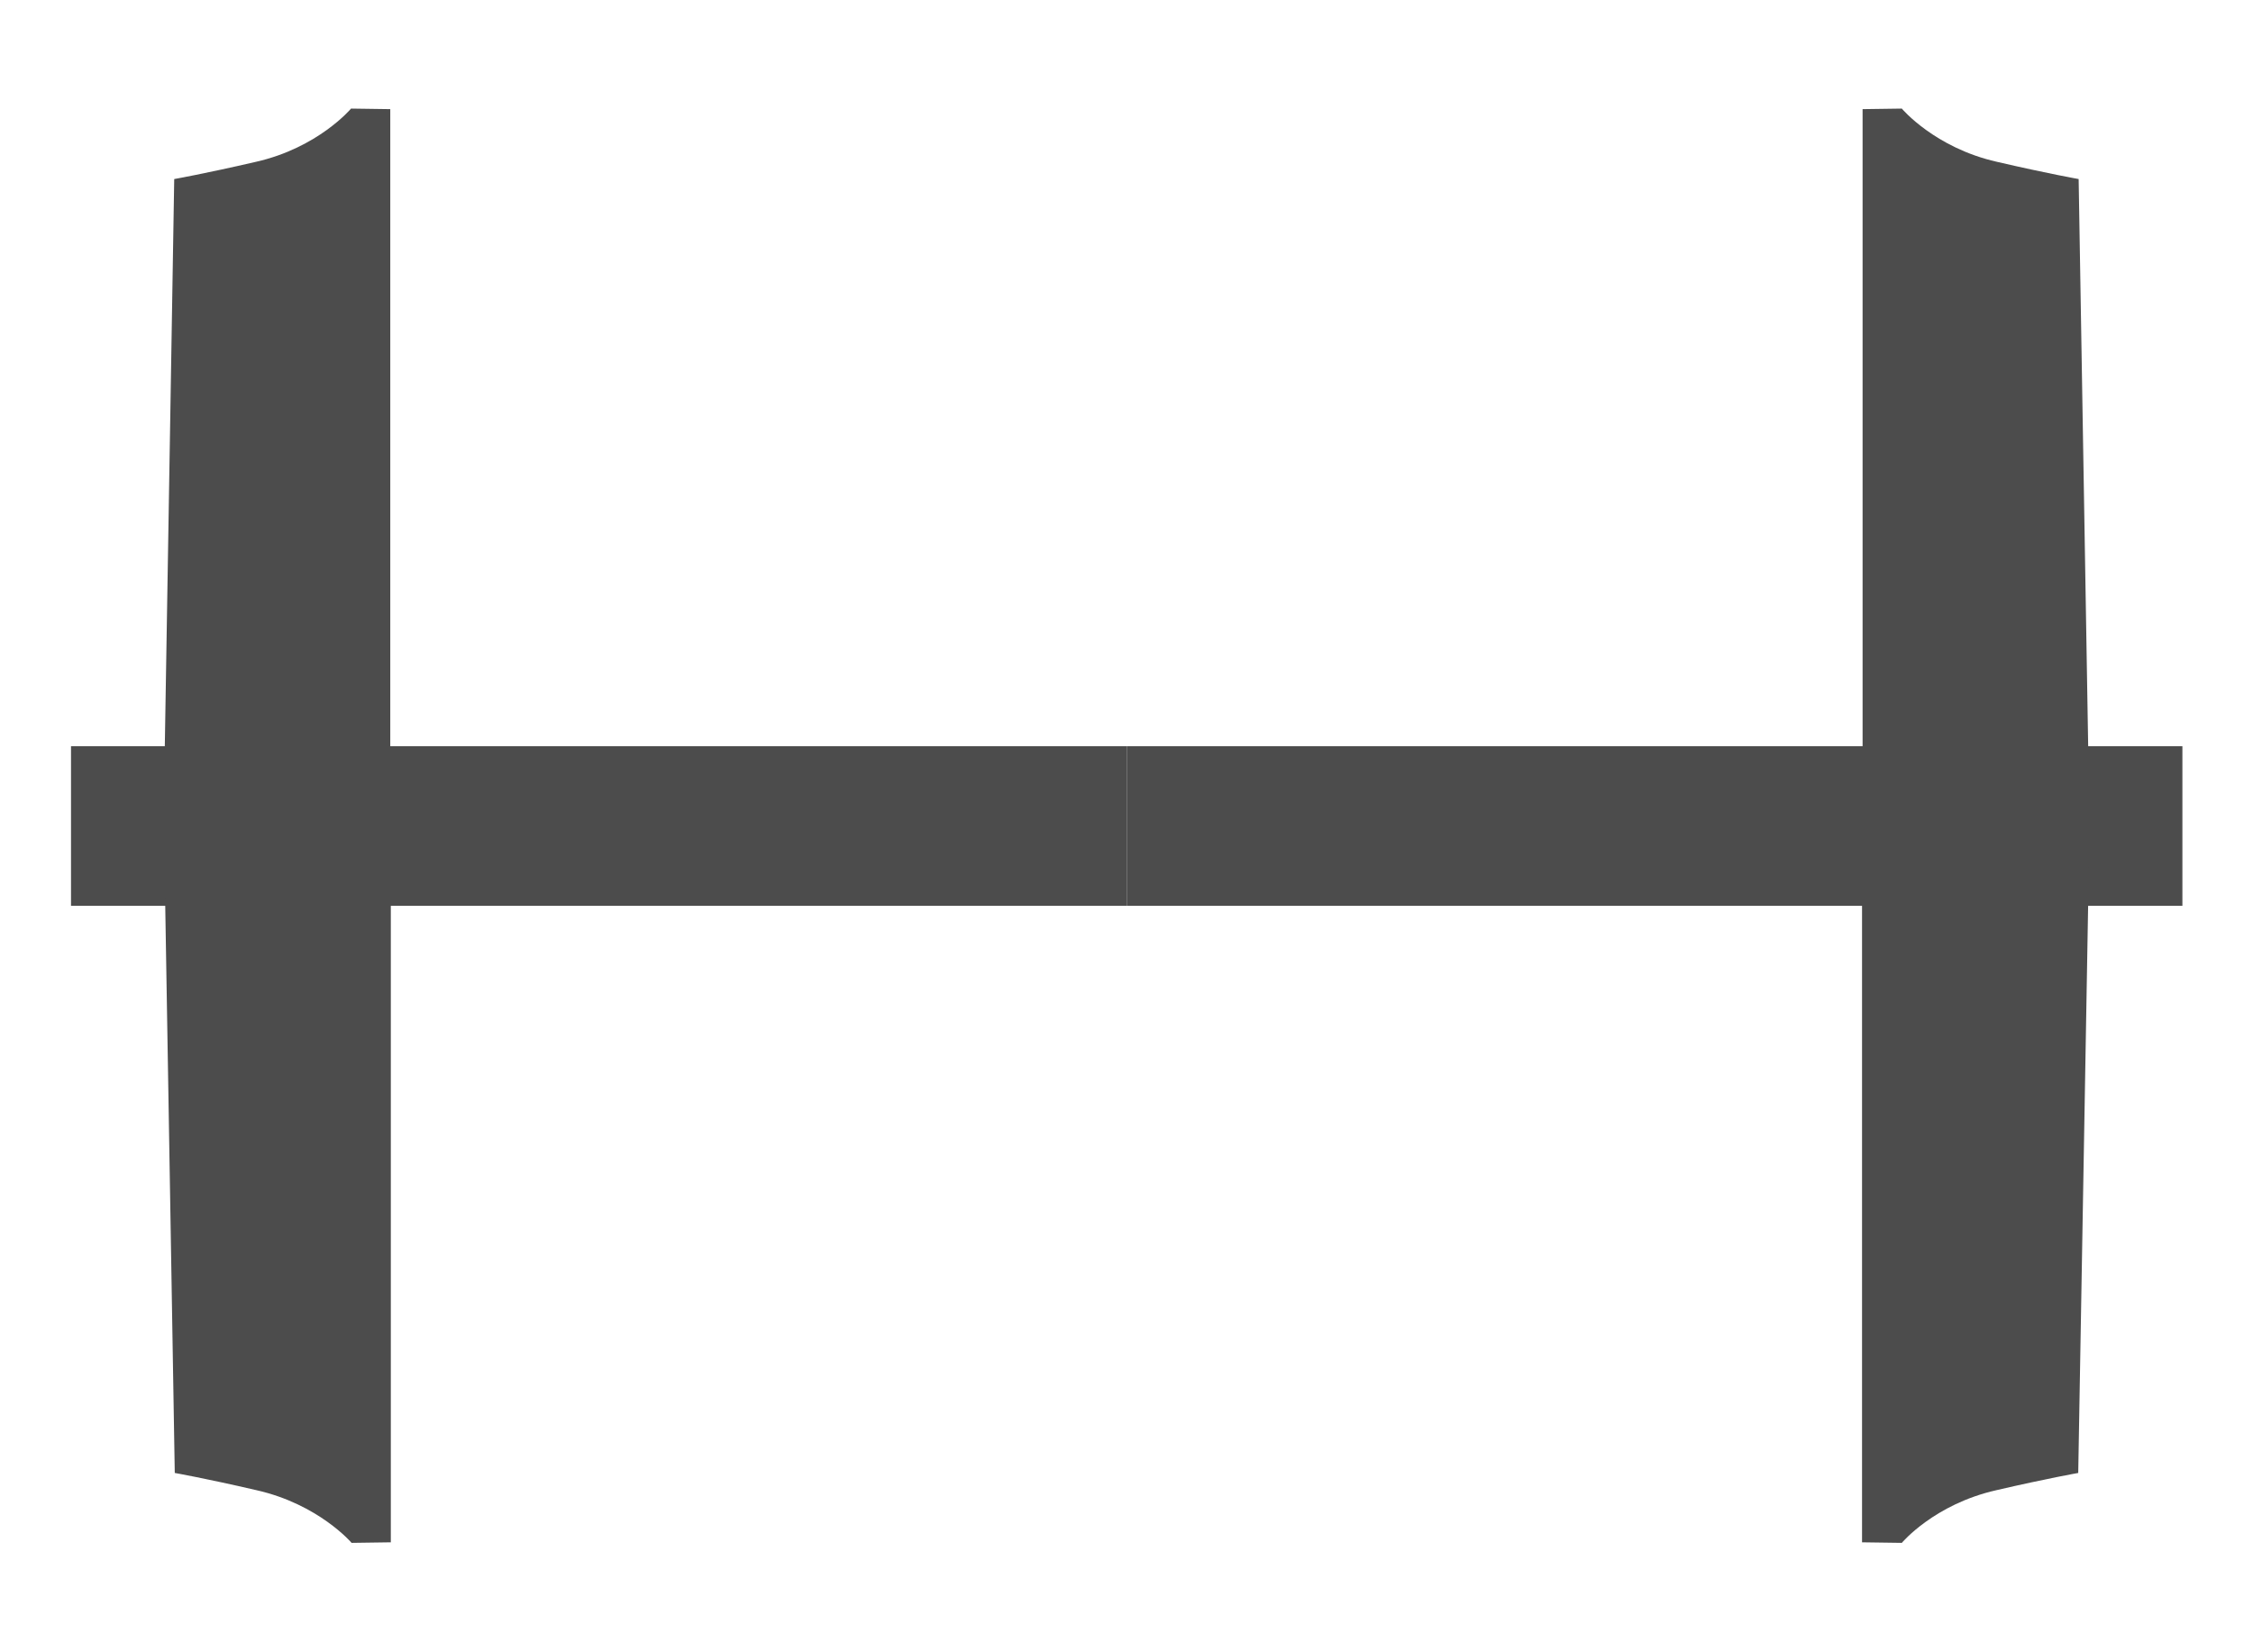
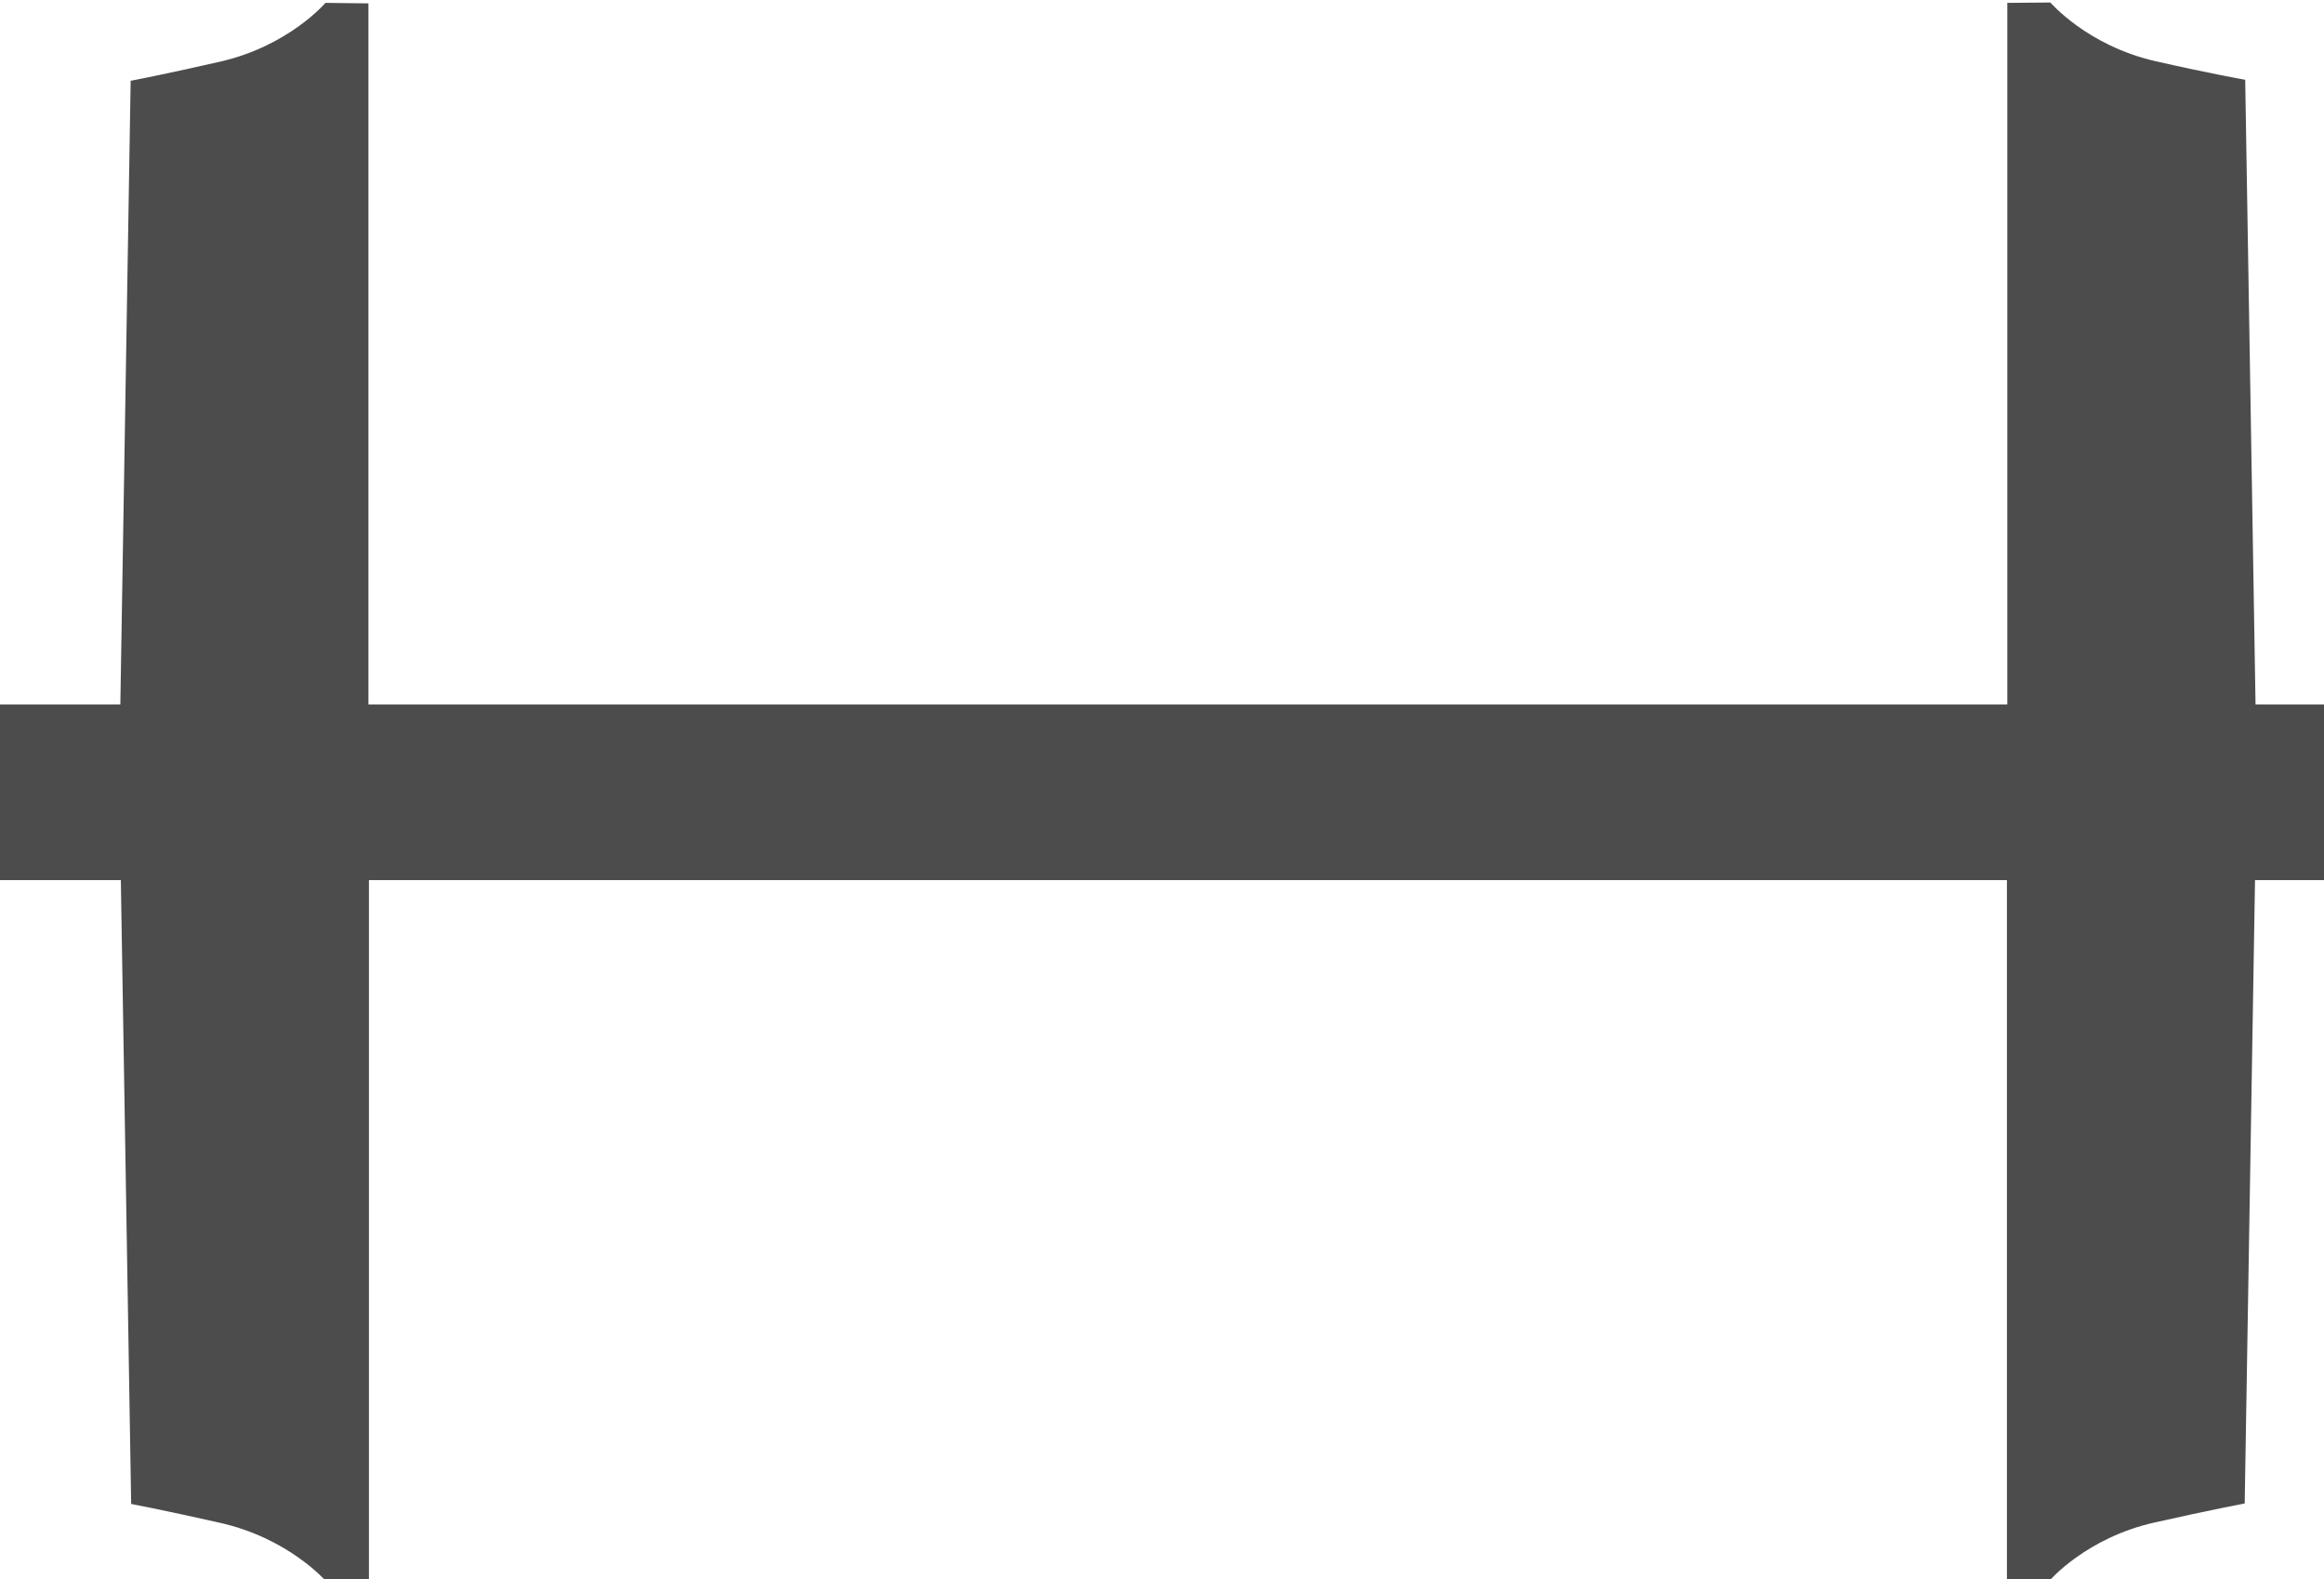
- <svg xmlns="http://www.w3.org/2000/svg" width="16.372" height="12" viewBox="0 0 16.372 12">
-   <path fill-rule="nonzero" fill="rgb(29.804%, 29.804%, 29.804%)" fill-opacity="1" stroke-width="1.44" stroke-linecap="butt" stroke-linejoin="miter" stroke="rgb(100%, 100%, 100%)" stroke-opacity="1" stroke-miterlimit="4" d="M 0.722 7.594 L 11.468 7.594 L 11.468 9.219 L 0.722 9.219 Z M 0.722 7.594 " transform="matrix(0.71393, 0, 0, 0.71393, 0, 0)" />
-   <path fill-rule="nonzero" fill="rgb(29.804%, 29.804%, 29.804%)" fill-opacity="1" stroke-width="2.189" stroke-linecap="butt" stroke-linejoin="miter" stroke="rgb(100%, 100%, 100%)" stroke-opacity="1" stroke-miterlimit="4" d="M 3.573 1.105 C 3.573 1.105 3.239 1.505 2.604 1.647 C 2.085 1.767 1.773 1.822 1.773 1.822 L 1.663 8.404 L 3.972 8.404 L 3.972 1.111 Z M 3.573 1.105 " transform="matrix(0.71393, 0, 0, 0.71393, 0, 0)" />
-   <path fill-rule="nonzero" fill="rgb(29.804%, 29.804%, 29.804%)" fill-opacity="1" stroke-width="2.189" stroke-linecap="butt" stroke-linejoin="miter" stroke="rgb(100%, 100%, 100%)" stroke-opacity="1" stroke-miterlimit="4" d="M 3.578 15.703 C 3.578 15.703 3.245 15.309 2.61 15.167 C 2.09 15.047 1.778 14.992 1.778 14.992 L 1.669 8.41 L 3.978 8.41 L 3.978 15.698 Z M 3.578 15.703 " transform="matrix(0.71393, 0, 0, 0.71393, 0, 0)" />
-   <path fill-rule="nonzero" fill="rgb(29.804%, 29.804%, 29.804%)" fill-opacity="1" stroke-width="1.44" stroke-linecap="butt" stroke-linejoin="miter" stroke="rgb(100%, 100%, 100%)" stroke-opacity="1" stroke-miterlimit="4" d="M 22.214 7.594 L 11.468 7.594 L 11.468 9.219 L 22.214 9.219 Z M 22.214 7.594 " transform="matrix(0.71393, 0, 0, 0.71393, 0, 0)" />
-   <path fill-rule="nonzero" fill="rgb(29.804%, 29.804%, 29.804%)" fill-opacity="1" stroke-width="2.189" stroke-linecap="butt" stroke-linejoin="miter" stroke="rgb(100%, 100%, 100%)" stroke-opacity="1" stroke-miterlimit="4" d="M 19.358 1.105 C 19.358 1.105 19.692 1.505 20.327 1.647 C 20.846 1.767 21.158 1.822 21.158 1.822 L 21.268 8.404 L 18.959 8.404 L 18.959 1.111 Z M 19.358 1.105 " transform="matrix(0.71393, 0, 0, 0.71393, 0, 0)" />
-   <path fill-rule="nonzero" fill="rgb(29.804%, 29.804%, 29.804%)" fill-opacity="1" stroke-width="2.189" stroke-linecap="butt" stroke-linejoin="miter" stroke="rgb(100%, 100%, 100%)" stroke-opacity="1" stroke-miterlimit="4" d="M 19.358 15.703 C 19.358 15.703 19.686 15.309 20.321 15.167 C 20.841 15.047 21.153 14.992 21.153 14.992 L 21.268 8.41 L 18.953 8.41 L 18.953 15.698 Z M 19.358 15.703 " transform="matrix(0.71393, 0, 0, 0.71393, 0, 0)" />
-   <path fill-rule="nonzero" fill="rgb(29.804%, 29.804%, 29.804%)" fill-opacity="1" d="M 0.516 5.422 L 8.188 5.422 L 8.188 6.582 L 0.516 6.582 Z M 0.516 5.422 " />
-   <path fill-rule="nonzero" fill="rgb(29.804%, 29.804%, 29.804%)" fill-opacity="1" d="M 2.551 0.789 C 2.551 0.789 2.312 1.074 1.859 1.176 C 1.488 1.262 1.266 1.301 1.266 1.301 L 1.188 6 L 2.836 6 L 2.836 0.793 Z M 2.551 0.789 " />
-   <path fill-rule="nonzero" fill="rgb(29.804%, 29.804%, 29.804%)" fill-opacity="1" d="M 2.555 11.211 C 2.555 11.211 2.316 10.93 1.863 10.828 C 1.492 10.742 1.27 10.703 1.27 10.703 L 1.191 6.004 L 2.84 6.004 L 2.84 11.207 Z M 2.555 11.211 " />
-   <path fill-rule="nonzero" fill="rgb(29.804%, 29.804%, 29.804%)" fill-opacity="1" d="M 15.859 5.422 L 8.188 5.422 L 8.188 6.582 L 15.859 6.582 Z M 15.859 5.422 " />
-   <path fill-rule="nonzero" fill="rgb(29.804%, 29.804%, 29.804%)" fill-opacity="1" d="M 13.82 0.789 C 13.82 0.789 14.059 1.074 14.512 1.176 C 14.883 1.262 15.105 1.301 15.105 1.301 L 15.184 6 L 13.535 6 L 13.535 0.793 Z M 13.82 0.789 " />
-   <path fill-rule="nonzero" fill="rgb(29.804%, 29.804%, 29.804%)" fill-opacity="1" d="M 13.82 11.211 C 13.82 11.211 14.055 10.93 14.508 10.828 C 14.879 10.742 15.102 10.703 15.102 10.703 L 15.184 6.004 L 13.531 6.004 L 13.531 11.207 Z M 13.82 11.211 " />
+ <svg xmlns="http://www.w3.org/2000/svg" width="18.551" height="12.6" viewBox="0 0 18.551 12.6">
+   <path fill-rule="nonzero" fill="rgb(29.804%, 29.804%, 29.804%)" fill-opacity="1" d="M 2.598 0.023 C 2.598 0.023 2.305 0.367 1.758 0.492 C 1.312 0.594 1.043 0.645 1.043 0.645 L 0.949 6.324 L 2.941 6.324 L 2.941 0.027 Z M 2.598 0.023 " />
+   <path fill-rule="nonzero" fill="rgb(29.804%, 29.804%, 29.804%)" fill-opacity="1" d="M 2.602 12.625 C 2.602 12.625 2.309 12.285 1.762 12.16 C 1.316 12.059 1.047 12.008 1.047 12.008 L 0.953 6.328 L 2.945 6.328 L 2.945 12.621 Z M 2.602 12.625 " />
+   <path fill-rule="nonzero" fill="rgb(29.804%, 29.804%, 29.804%)" fill-opacity="1" d="M 16.367 0.02 C 16.367 0.02 16.66 0.363 17.203 0.488 C 17.652 0.59 17.922 0.637 17.922 0.637 L 18.016 6.32 L 16.023 6.32 L 16.023 0.023 Z M 16.367 0.02 " />
+   <path fill-rule="nonzero" fill="rgb(29.804%, 29.804%, 29.804%)" fill-opacity="1" d="M 16.363 12.617 C 16.363 12.617 16.656 12.277 17.199 12.156 C 17.648 12.055 17.918 12.004 17.918 12.004 L 18.012 6.324 L 16.02 6.324 L 16.02 12.613 Z M 16.363 12.617 " />
+   <path fill-rule="nonzero" fill="rgb(29.804%, 29.804%, 29.804%)" fill-opacity="1" d="M 18.551 5.625 L 0 5.625 L 0 7.027 L 18.551 7.027 Z M 18.551 5.625 " />
</svg>
